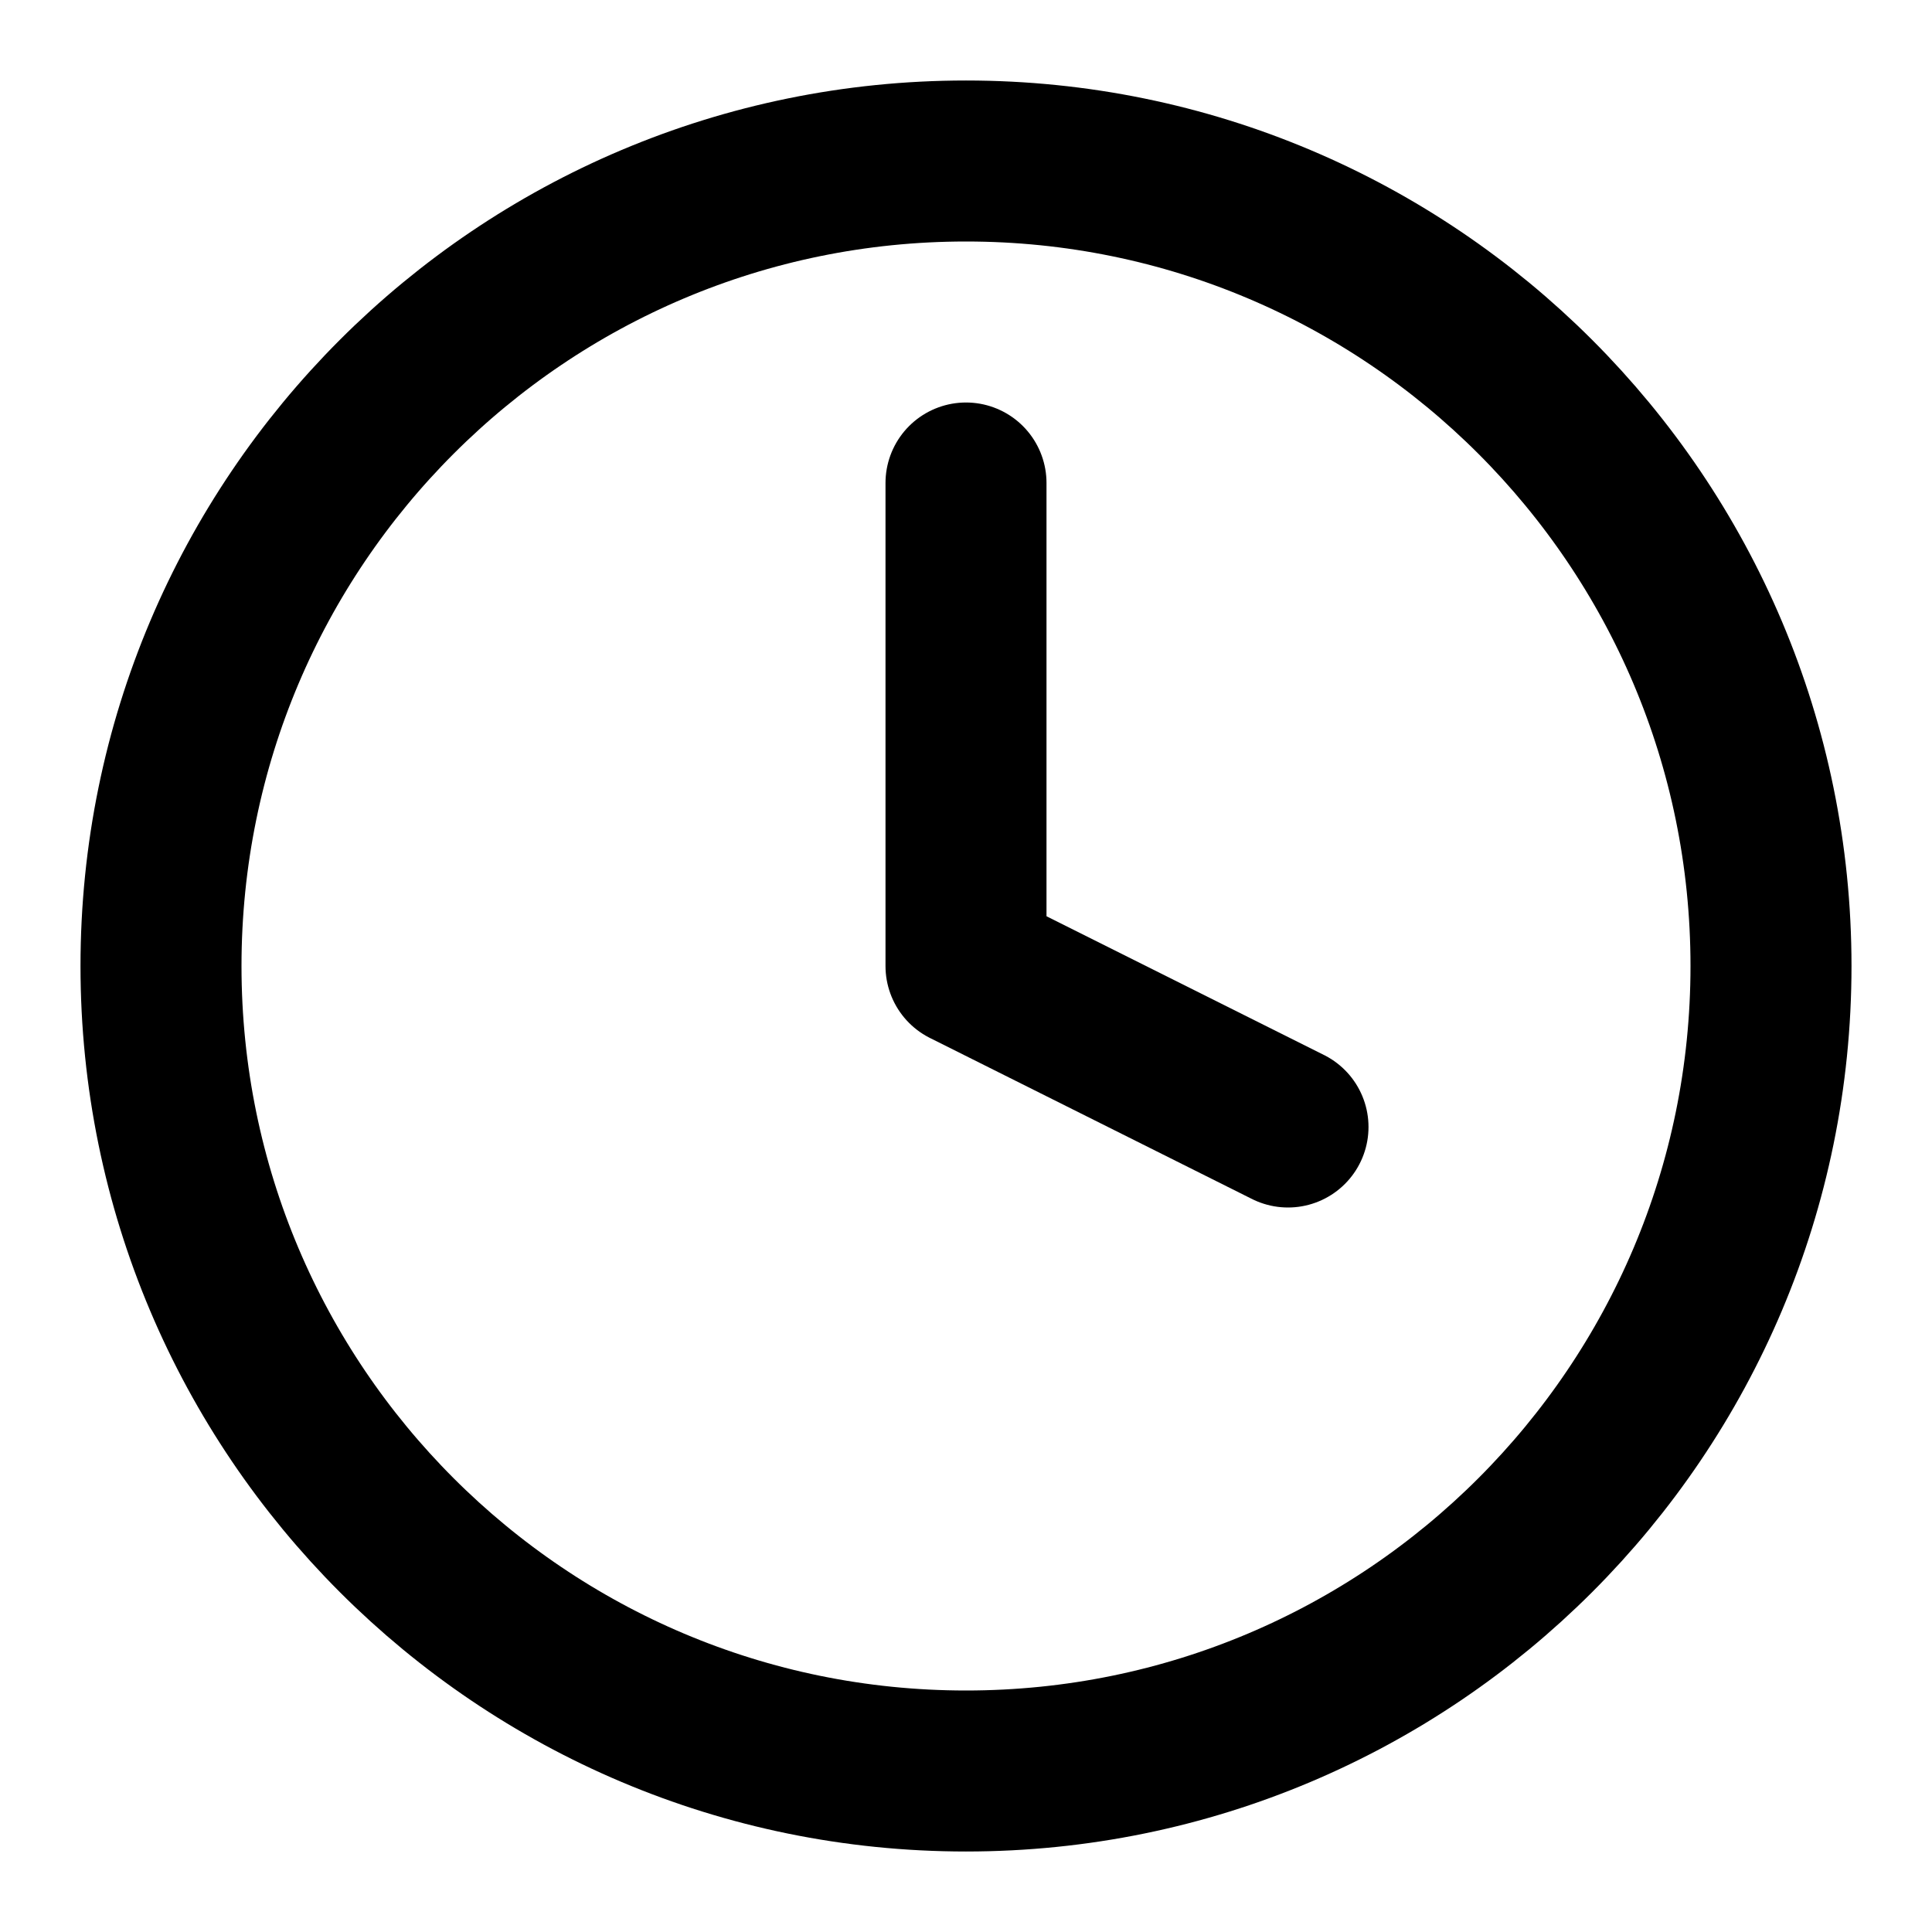
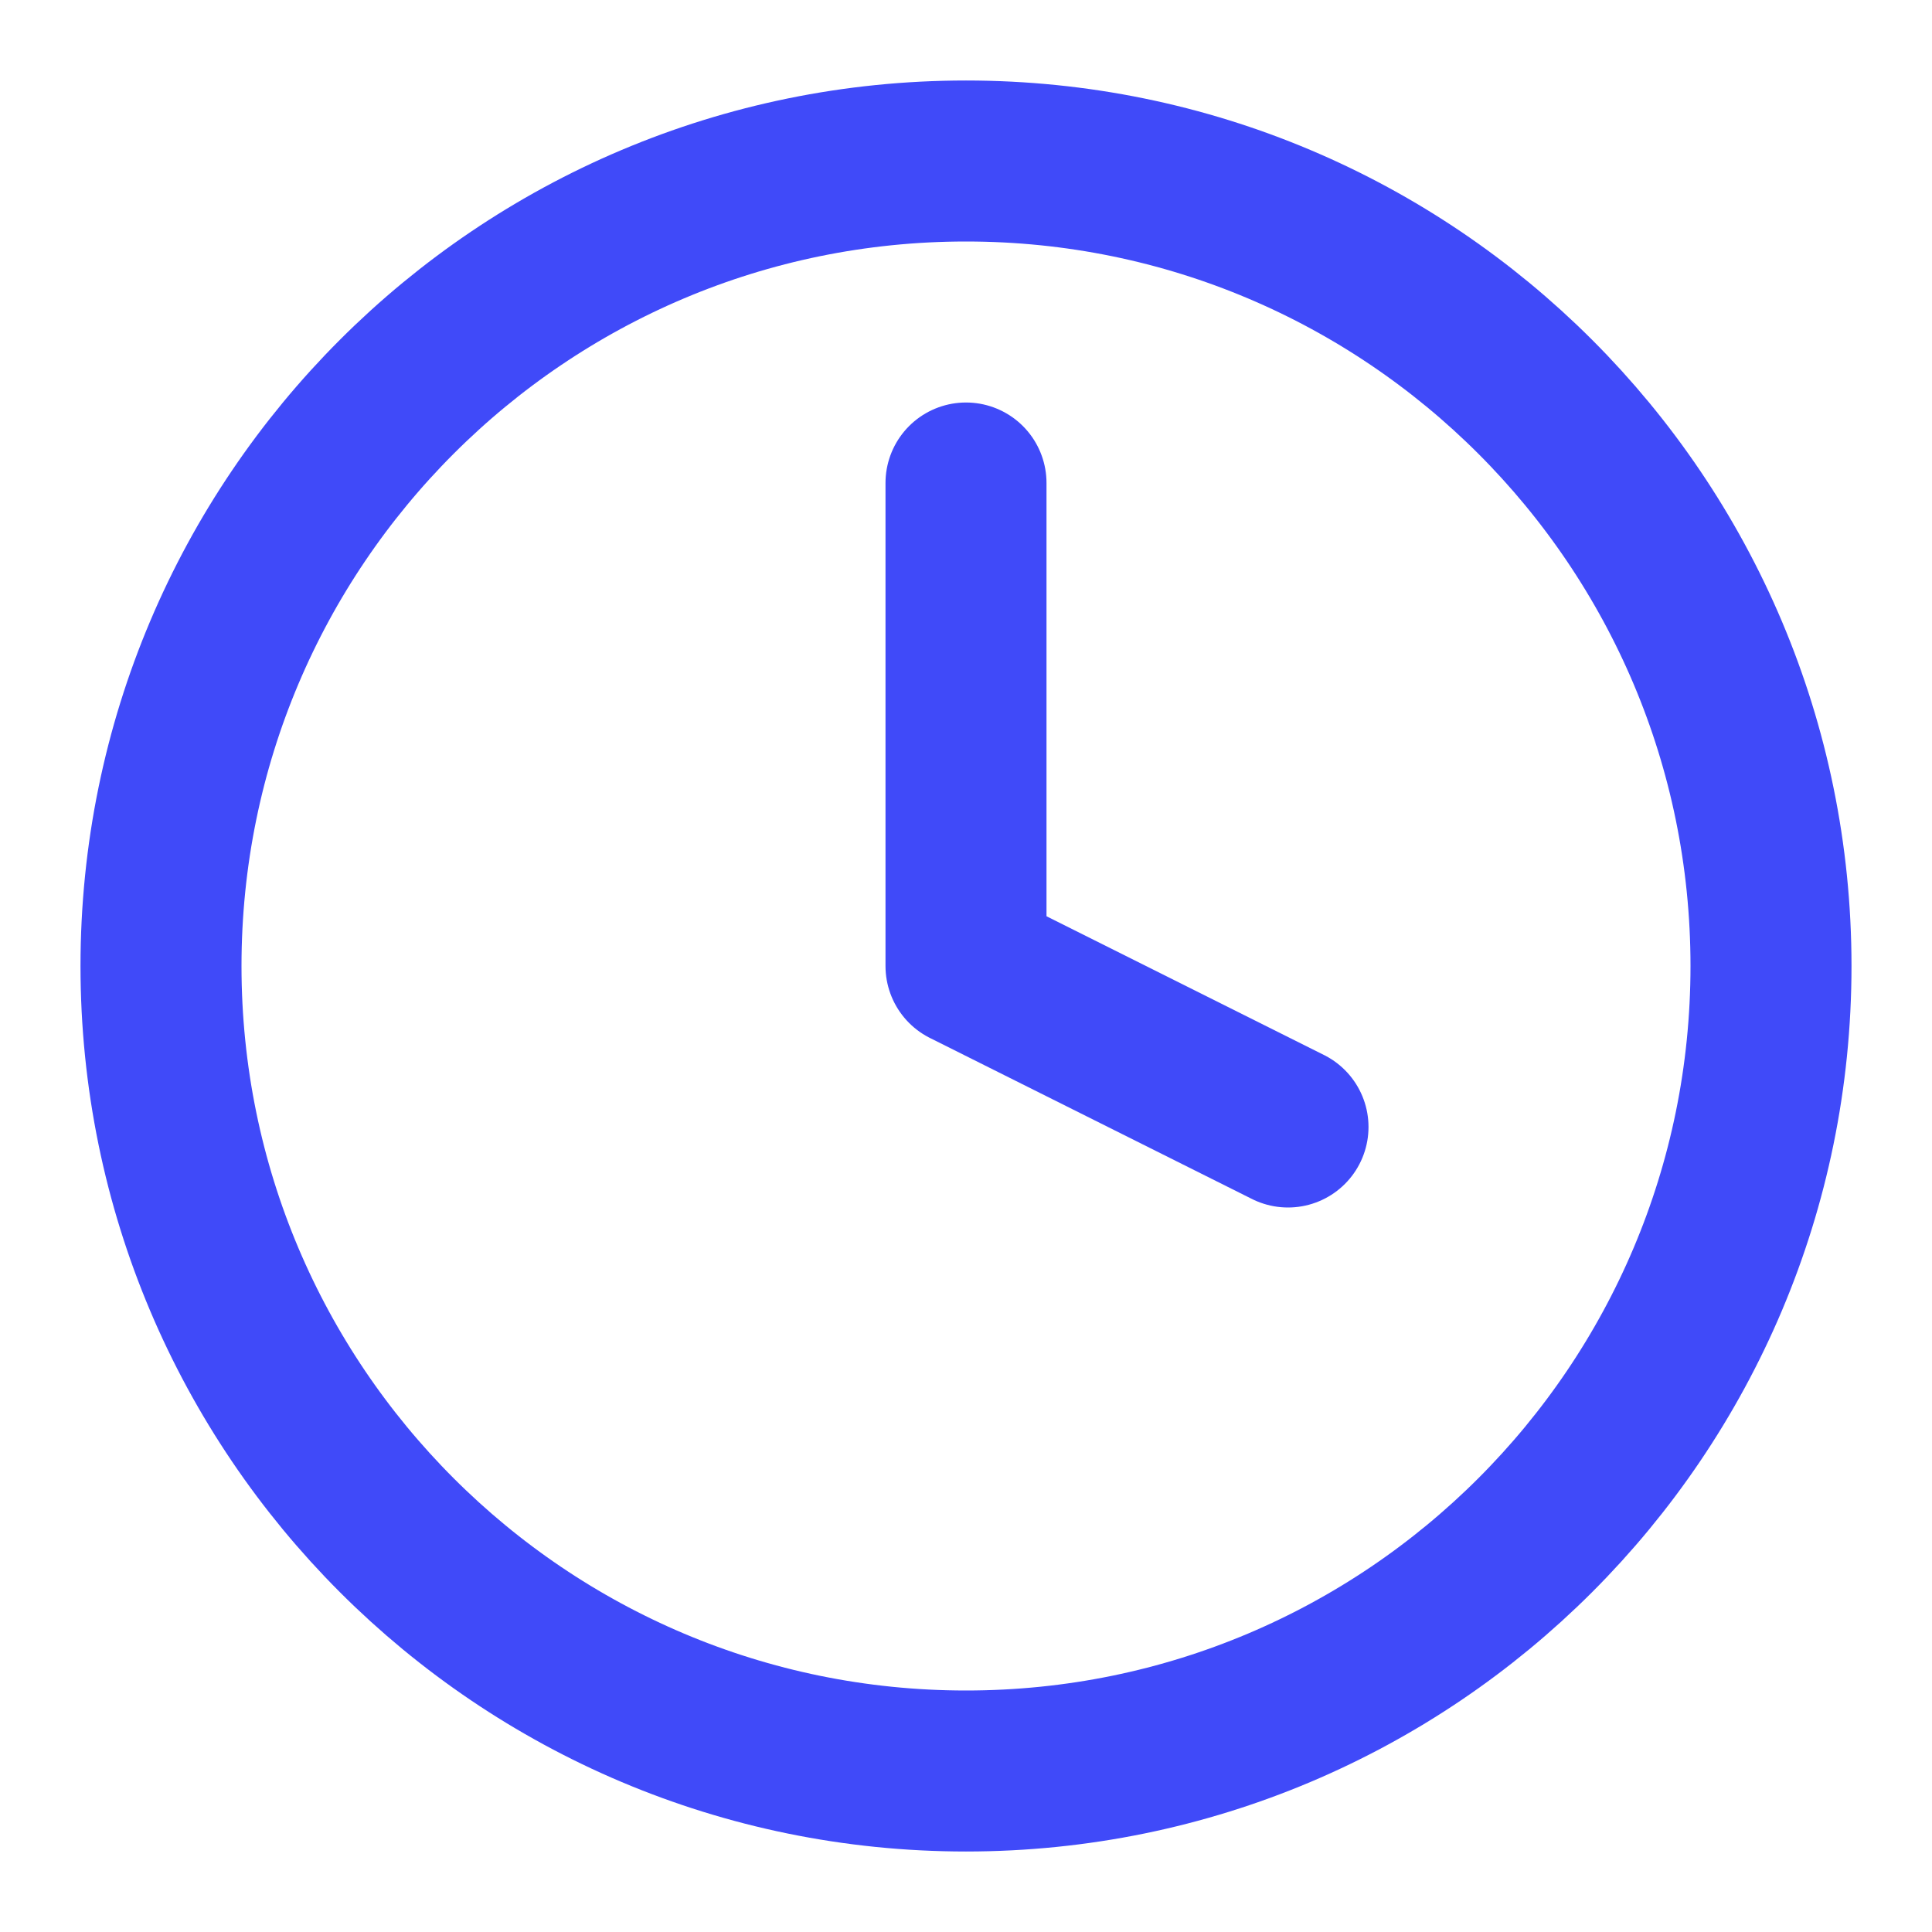
- <svg xmlns="http://www.w3.org/2000/svg" width="24" height="24" viewBox="0 0 24 24" fill="none" stroke="currentColor" stroke-width="2" stroke-linecap="round" stroke-linejoin="round" class="lucide lucide-clock h-5 w-5 text-blue-600" aria-hidden="true">
+ <svg xmlns="http://www.w3.org/2000/svg" width="20" height="20" viewBox="0 0 24 24" fill="none" stroke="#404af9" stroke-width="2" stroke-linecap="round" stroke-linejoin="round" class="lucide lucide-clock h-5 w-5 text-blue-600" aria-hidden="true">
  <path d="M12 6v6l4 2" />
  <circle cx="12" cy="12" r="10" />
</svg>
